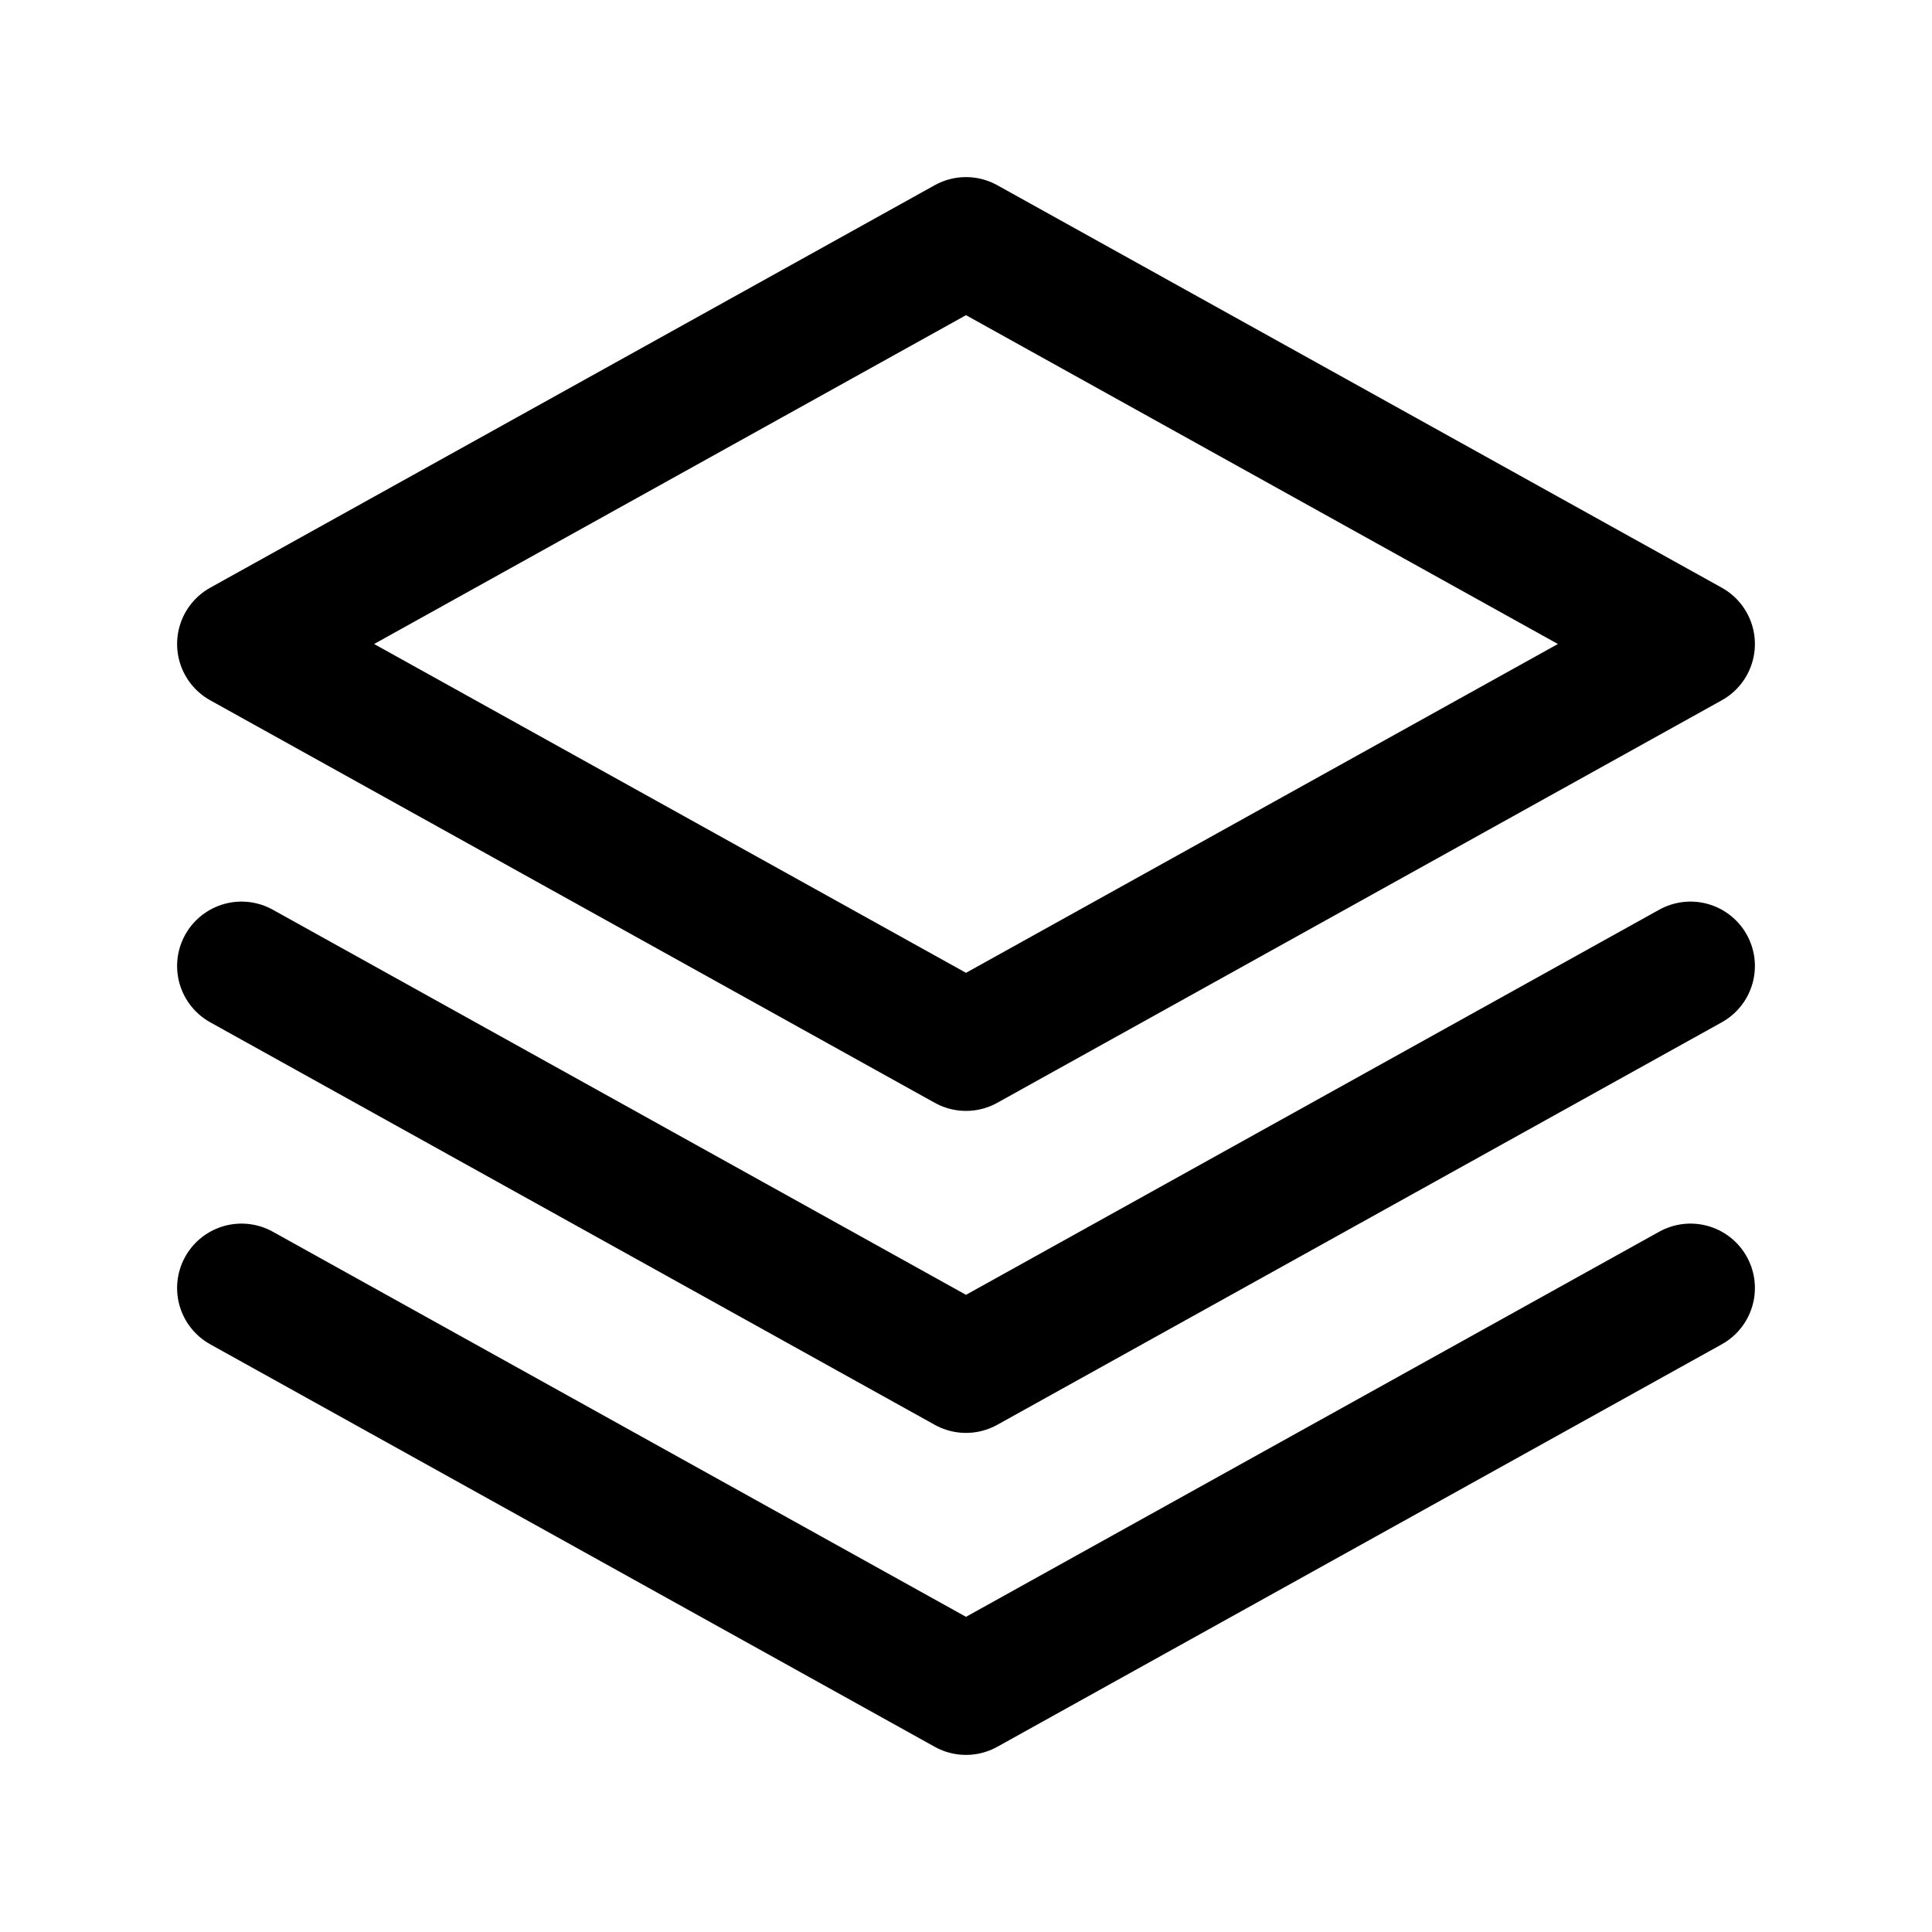
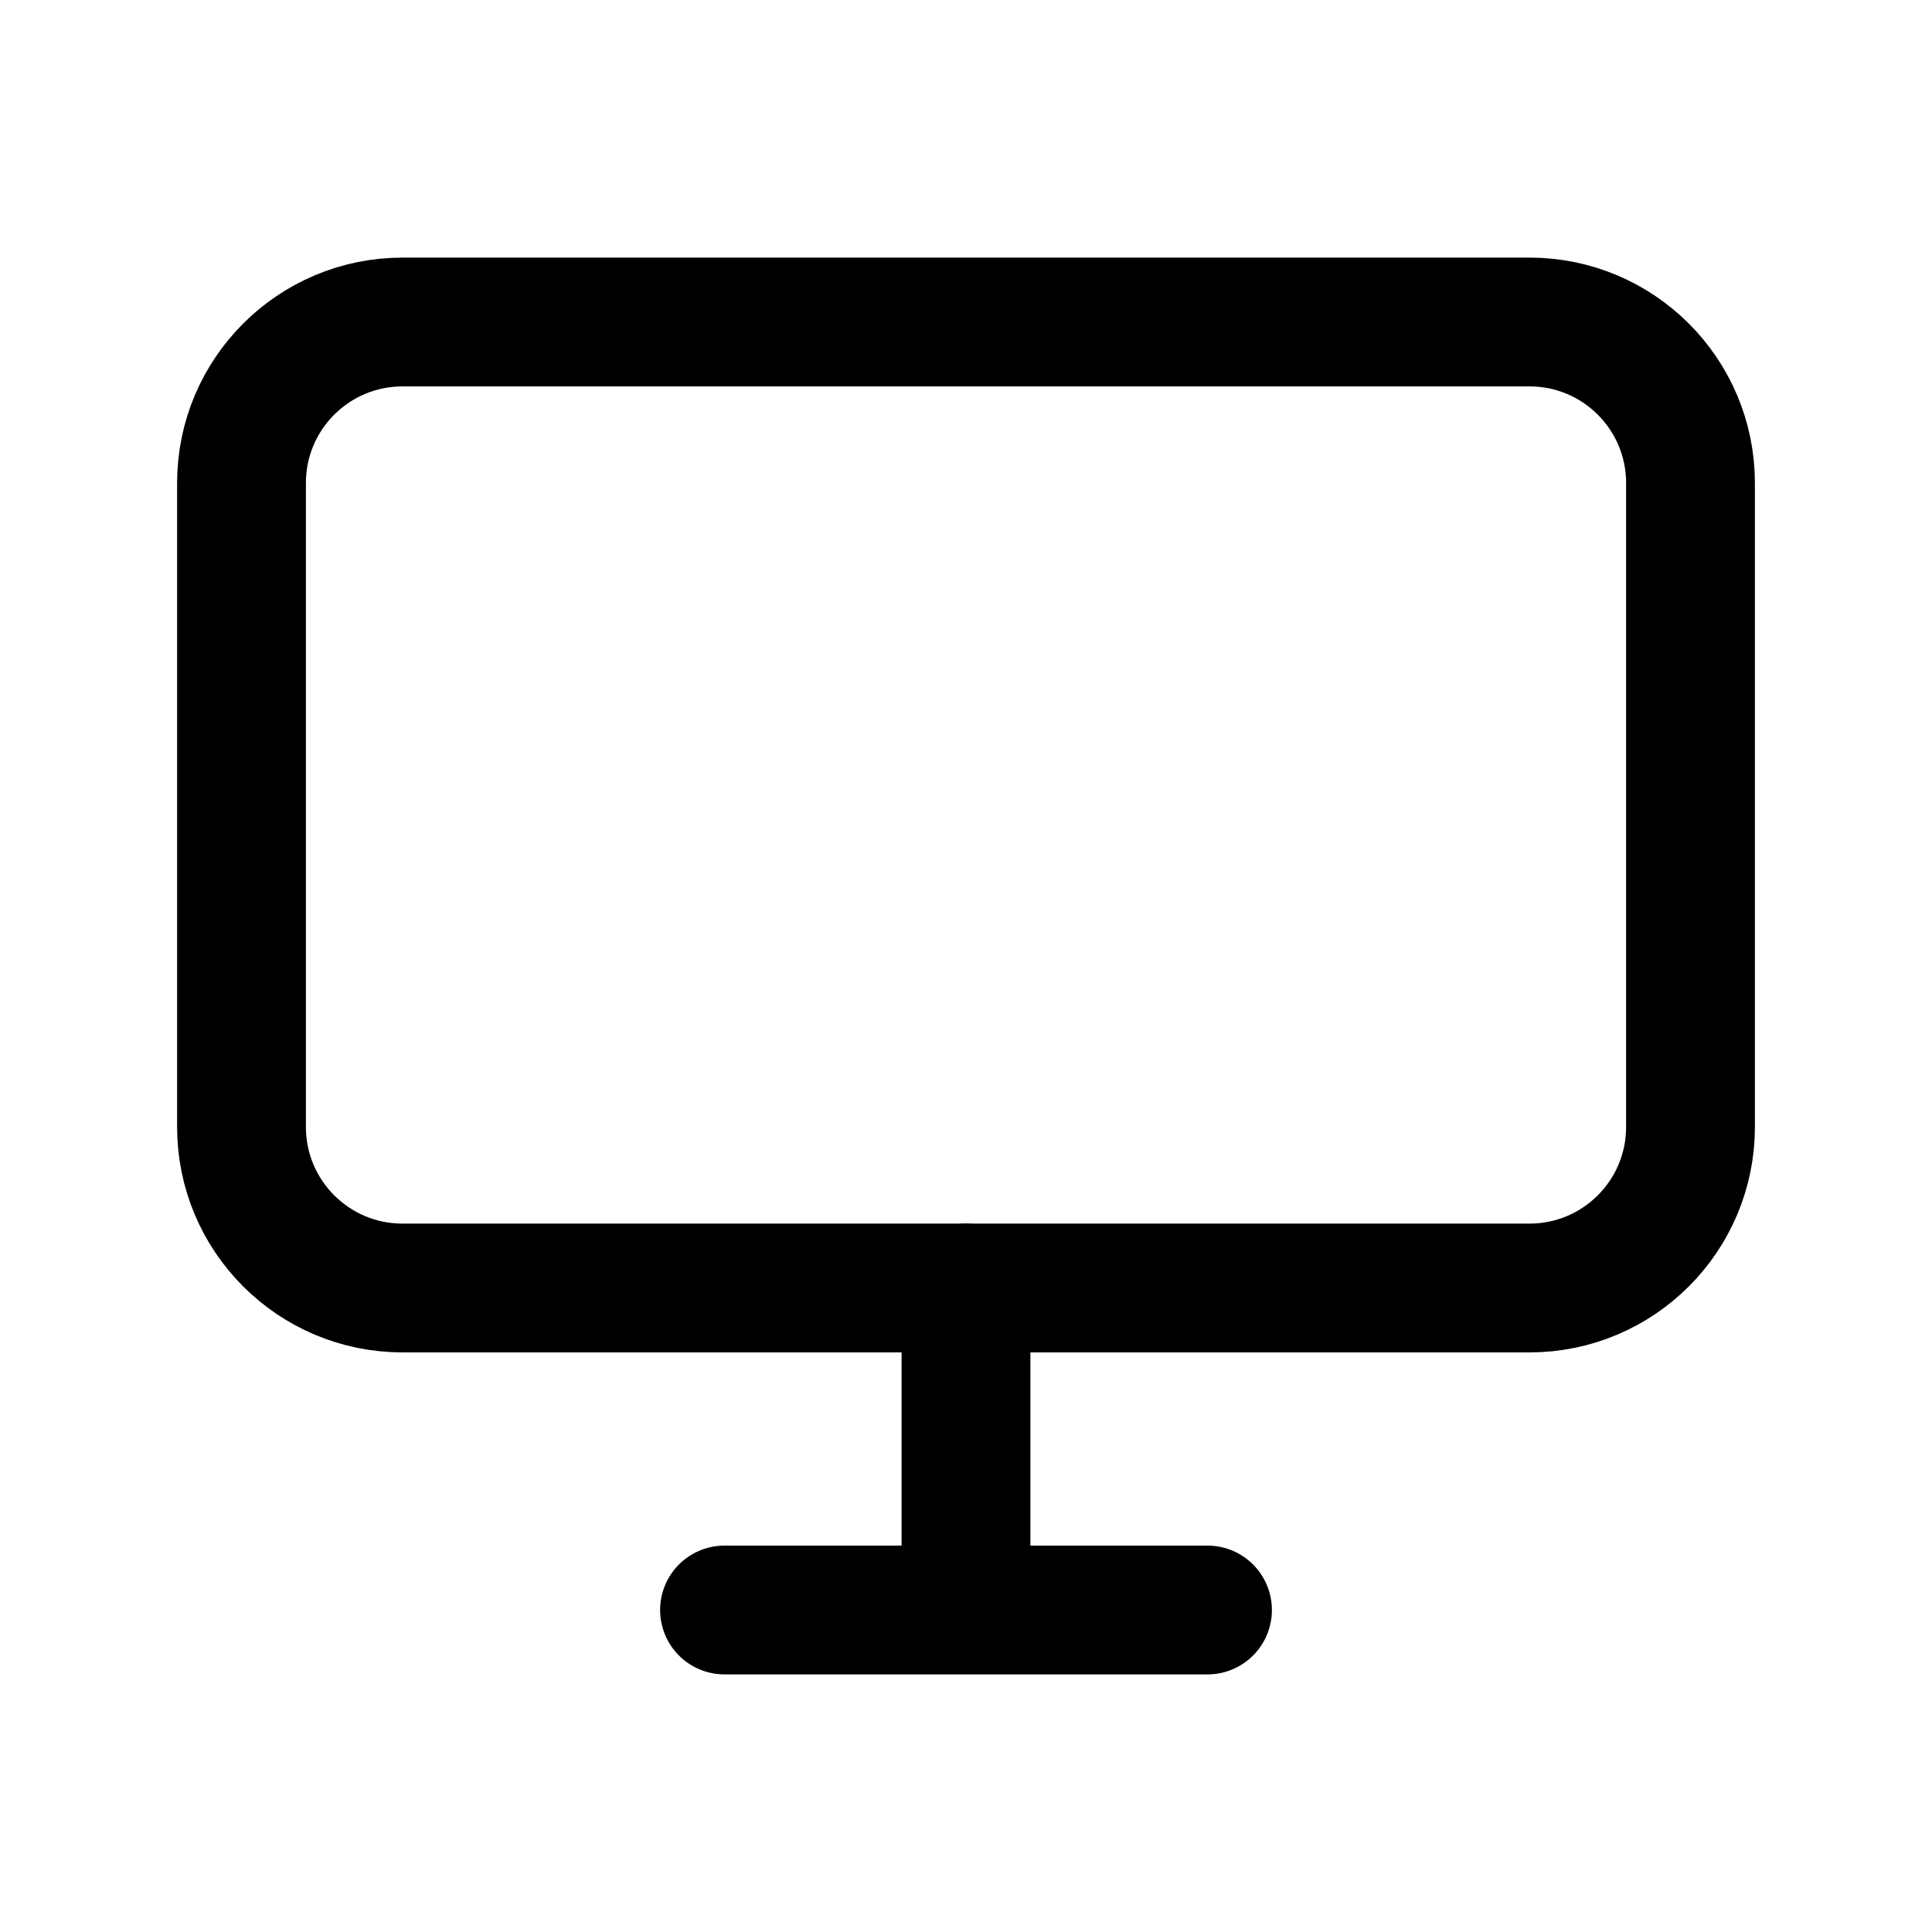
<svg xmlns="http://www.w3.org/2000/svg" width="24" height="24" viewBox="0 0 24 24" fill="none" stroke="currentColor" stroke-width="1.6" stroke-linecap="round" stroke-linejoin="round">
-   <path d="m12 3 9 5-9 5-9-5 9-5Z" />
-   <path d="m3 12 9 5 9-5M3 16l9 5 9-5" />
+   <rect x="3" y="4" width="18" height="12" rx="2" />
+   <path d="M9 20h6M12 16v4" />
</svg>
